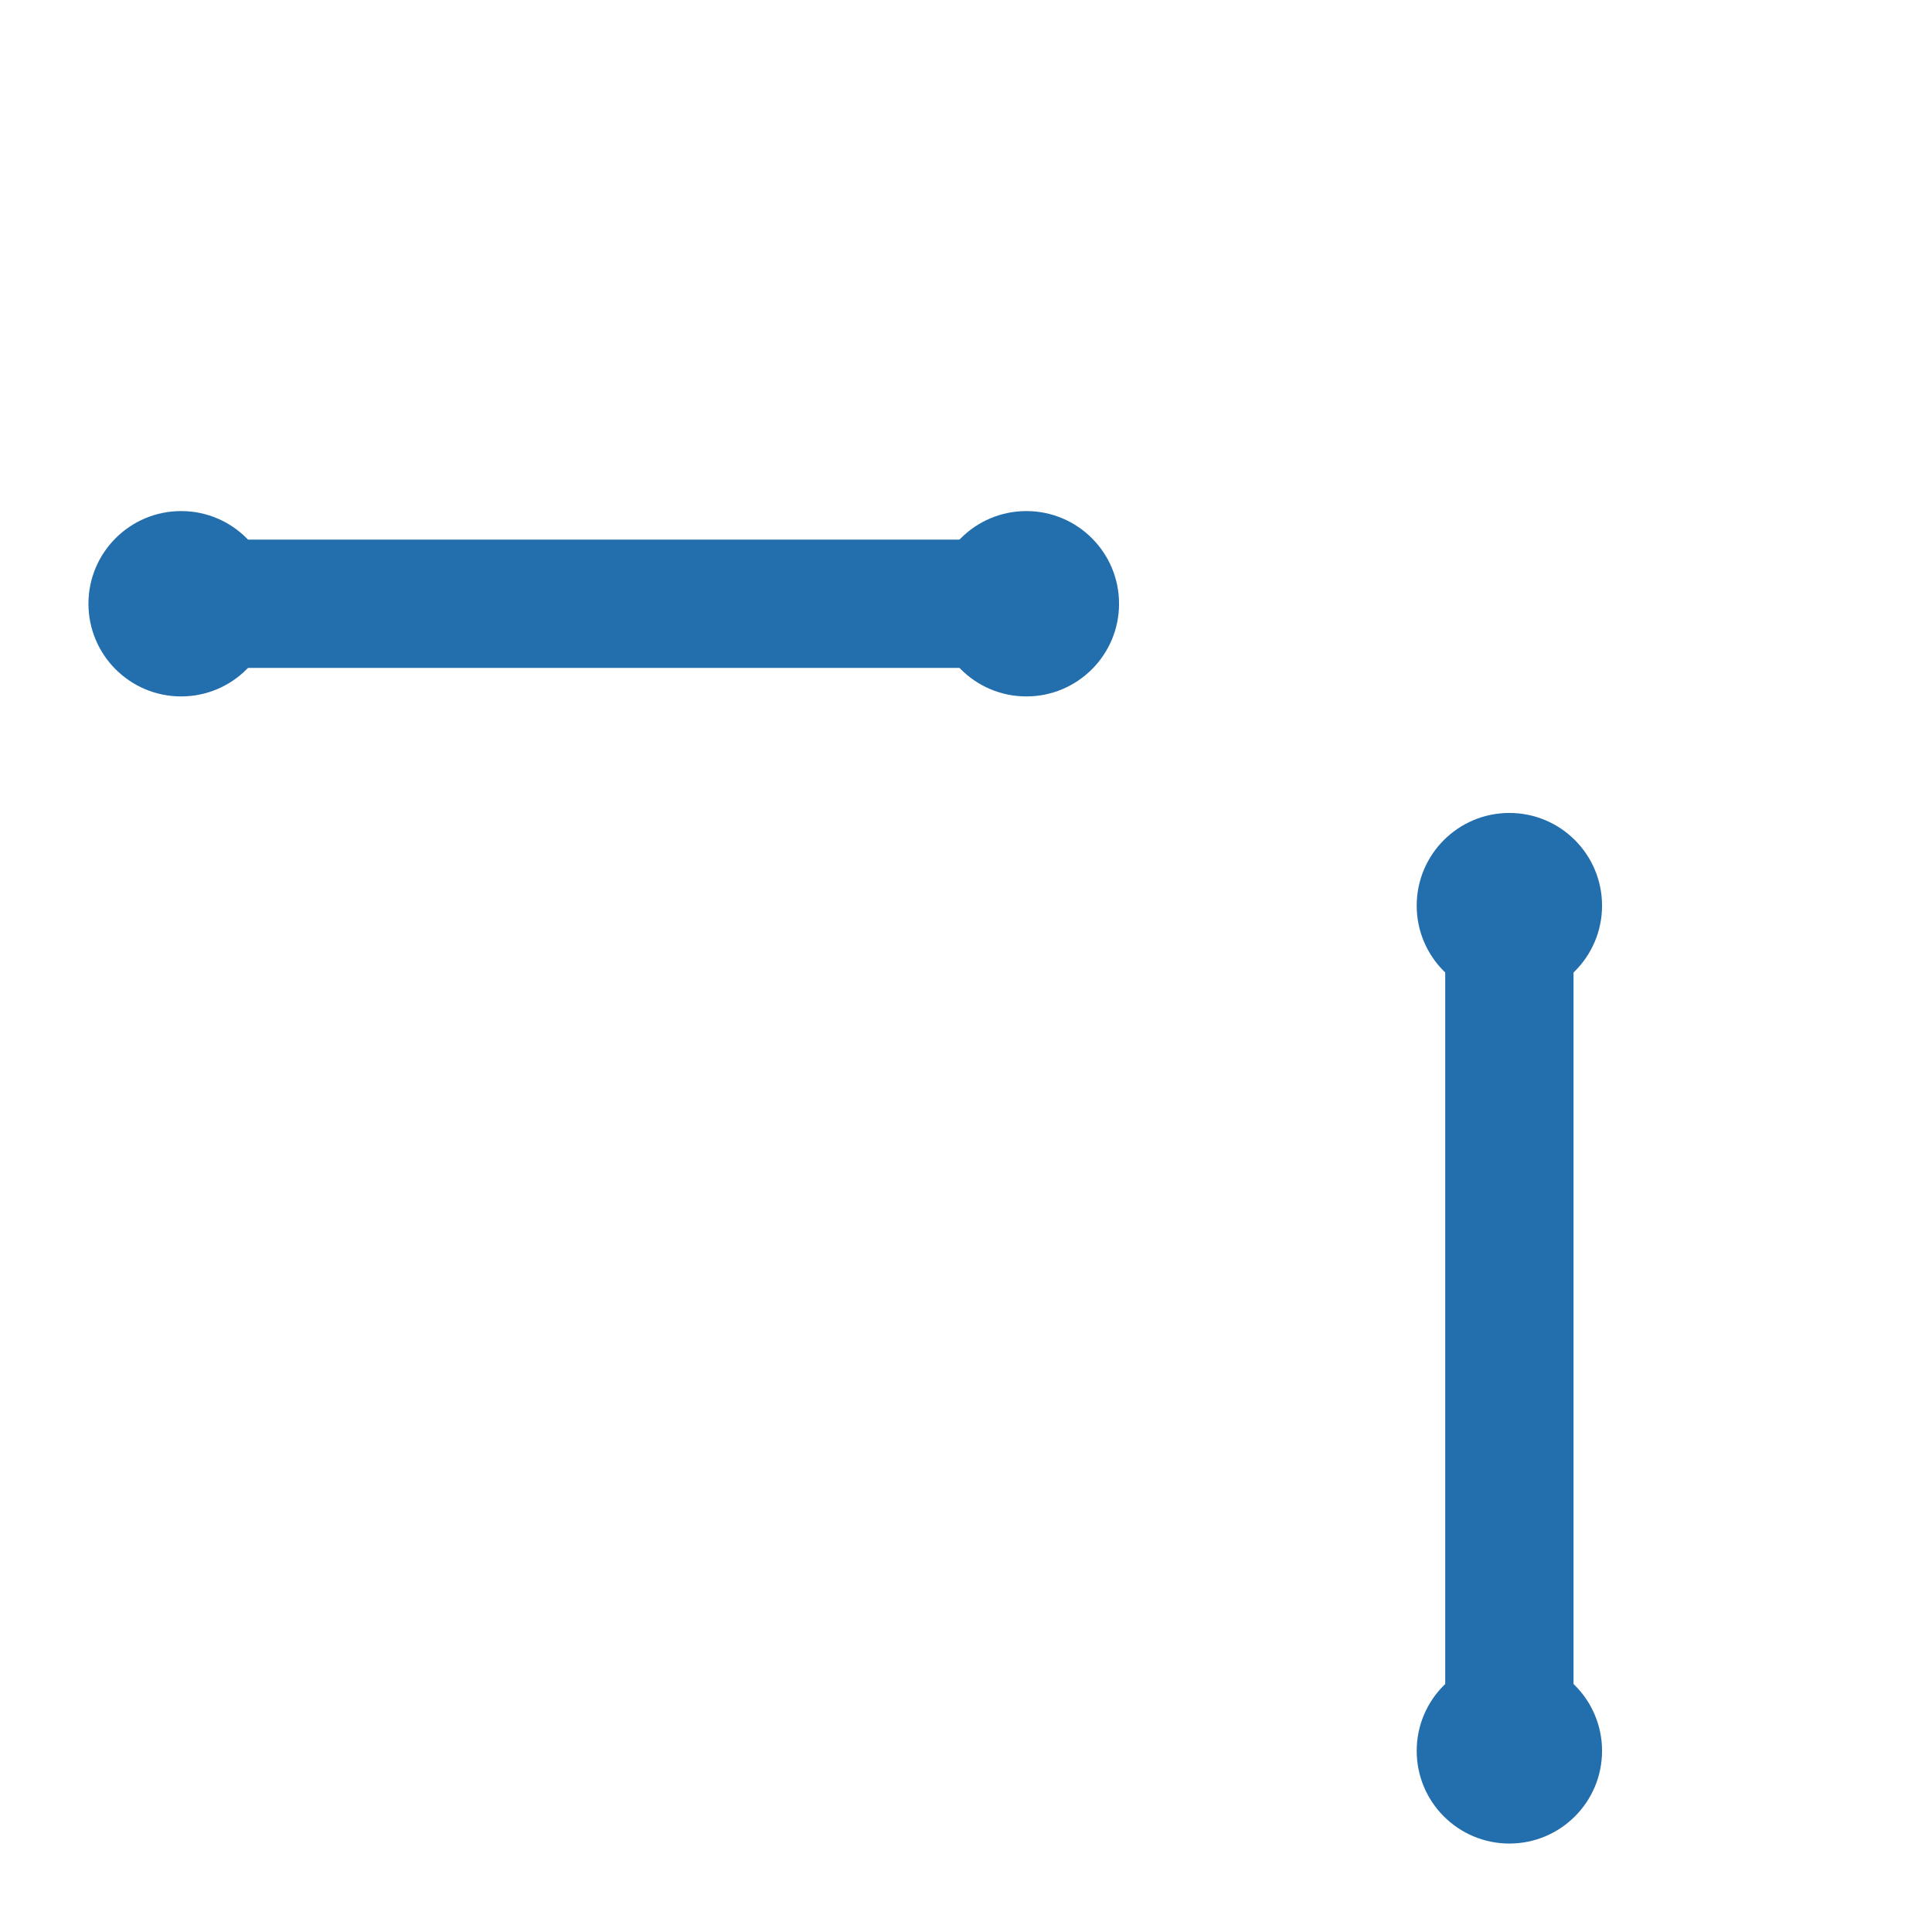
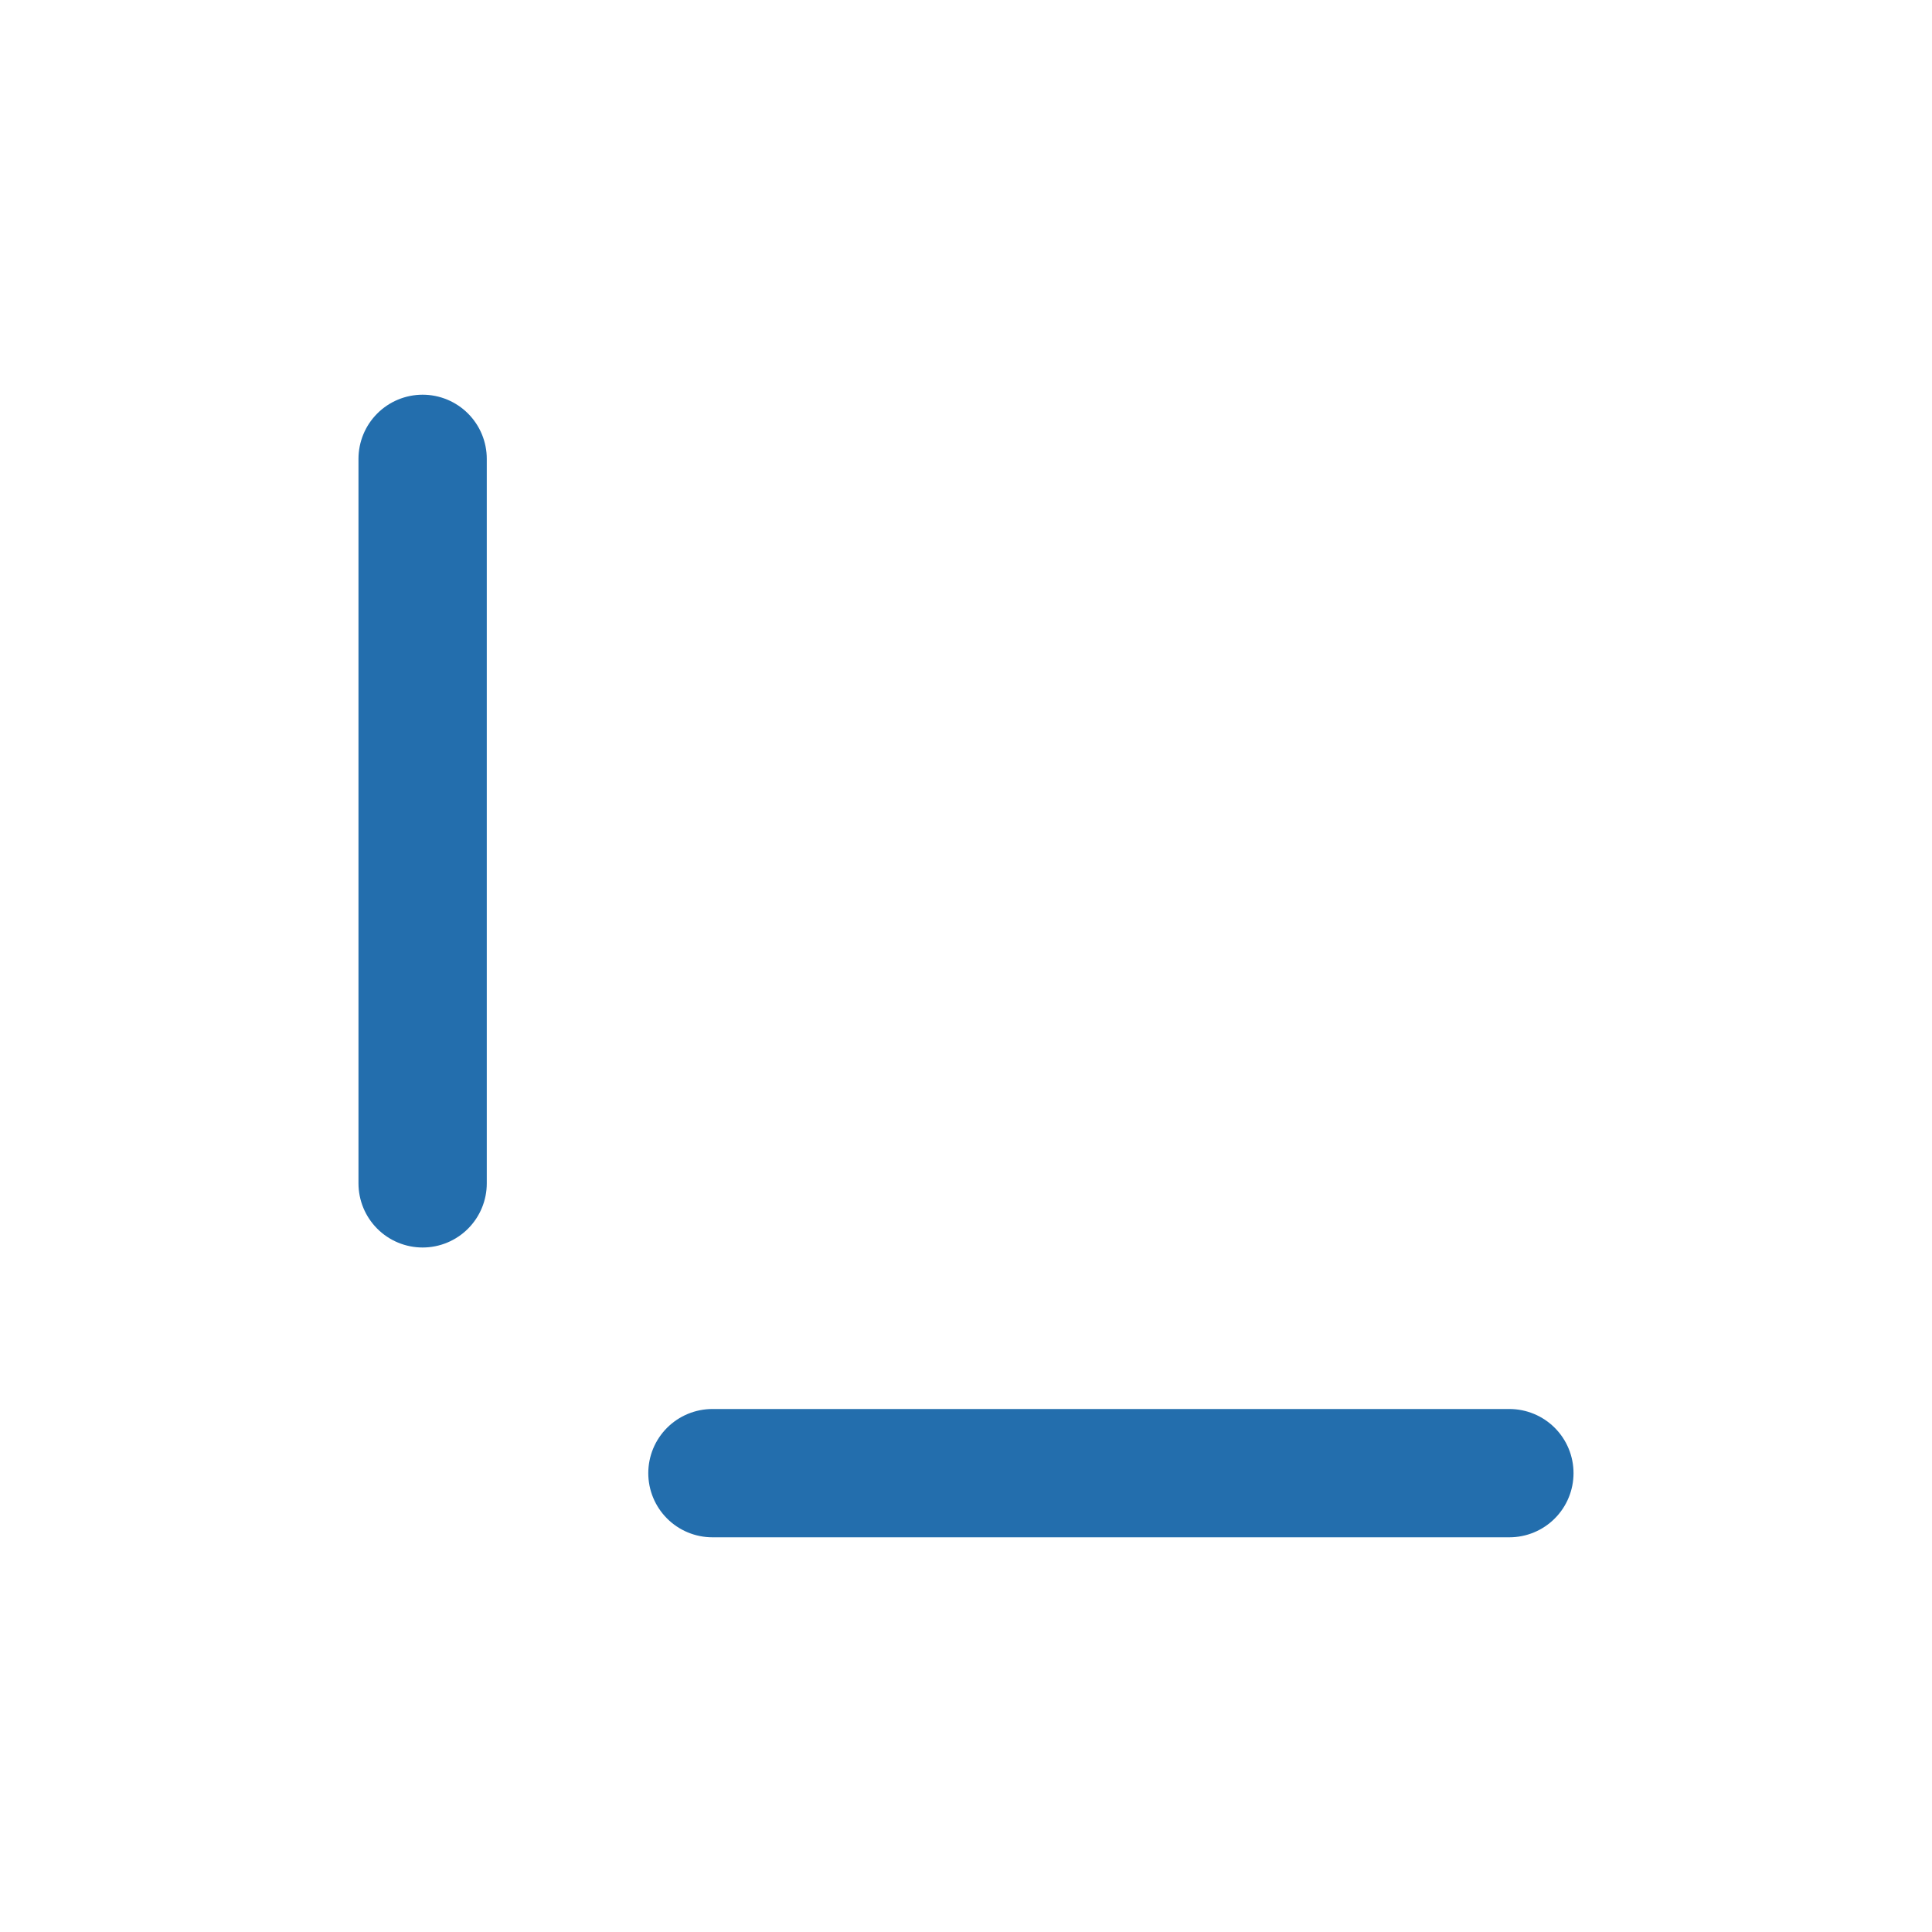
<svg xmlns="http://www.w3.org/2000/svg" viewBox="0 0 64 64">
-   <path d="M6 20L34 20" fill="none" stroke="#236ead" stroke-width="4.25" stroke-linejoin="round" stroke-linecap="round" />
-   <path d="M50 30L50 58" fill="none" stroke="#236ead" stroke-width="4.25" stroke-linejoin="round" stroke-linecap="round" />
-   <circle cx="6" cy="20" r="3.07" fill="#236ead" />
-   <circle cx="34" cy="20" r="3.07" fill="#236ead" />
-   <circle cx="50" cy="30" r="3.07" fill="#236ead" />
-   <circle cx="50" cy="58" r="3.07" fill="#236ead" />
+   <path d="M23.6 48.8L50 48.8" fill="none" stroke="#236ead" stroke-width="4.25" stroke-linejoin="round" stroke-linecap="round" />
+   <path d="M14 15.2L14 39.2" fill="none" stroke="#236ead" stroke-width="4.25" stroke-linejoin="round" stroke-linecap="round" />
</svg>
